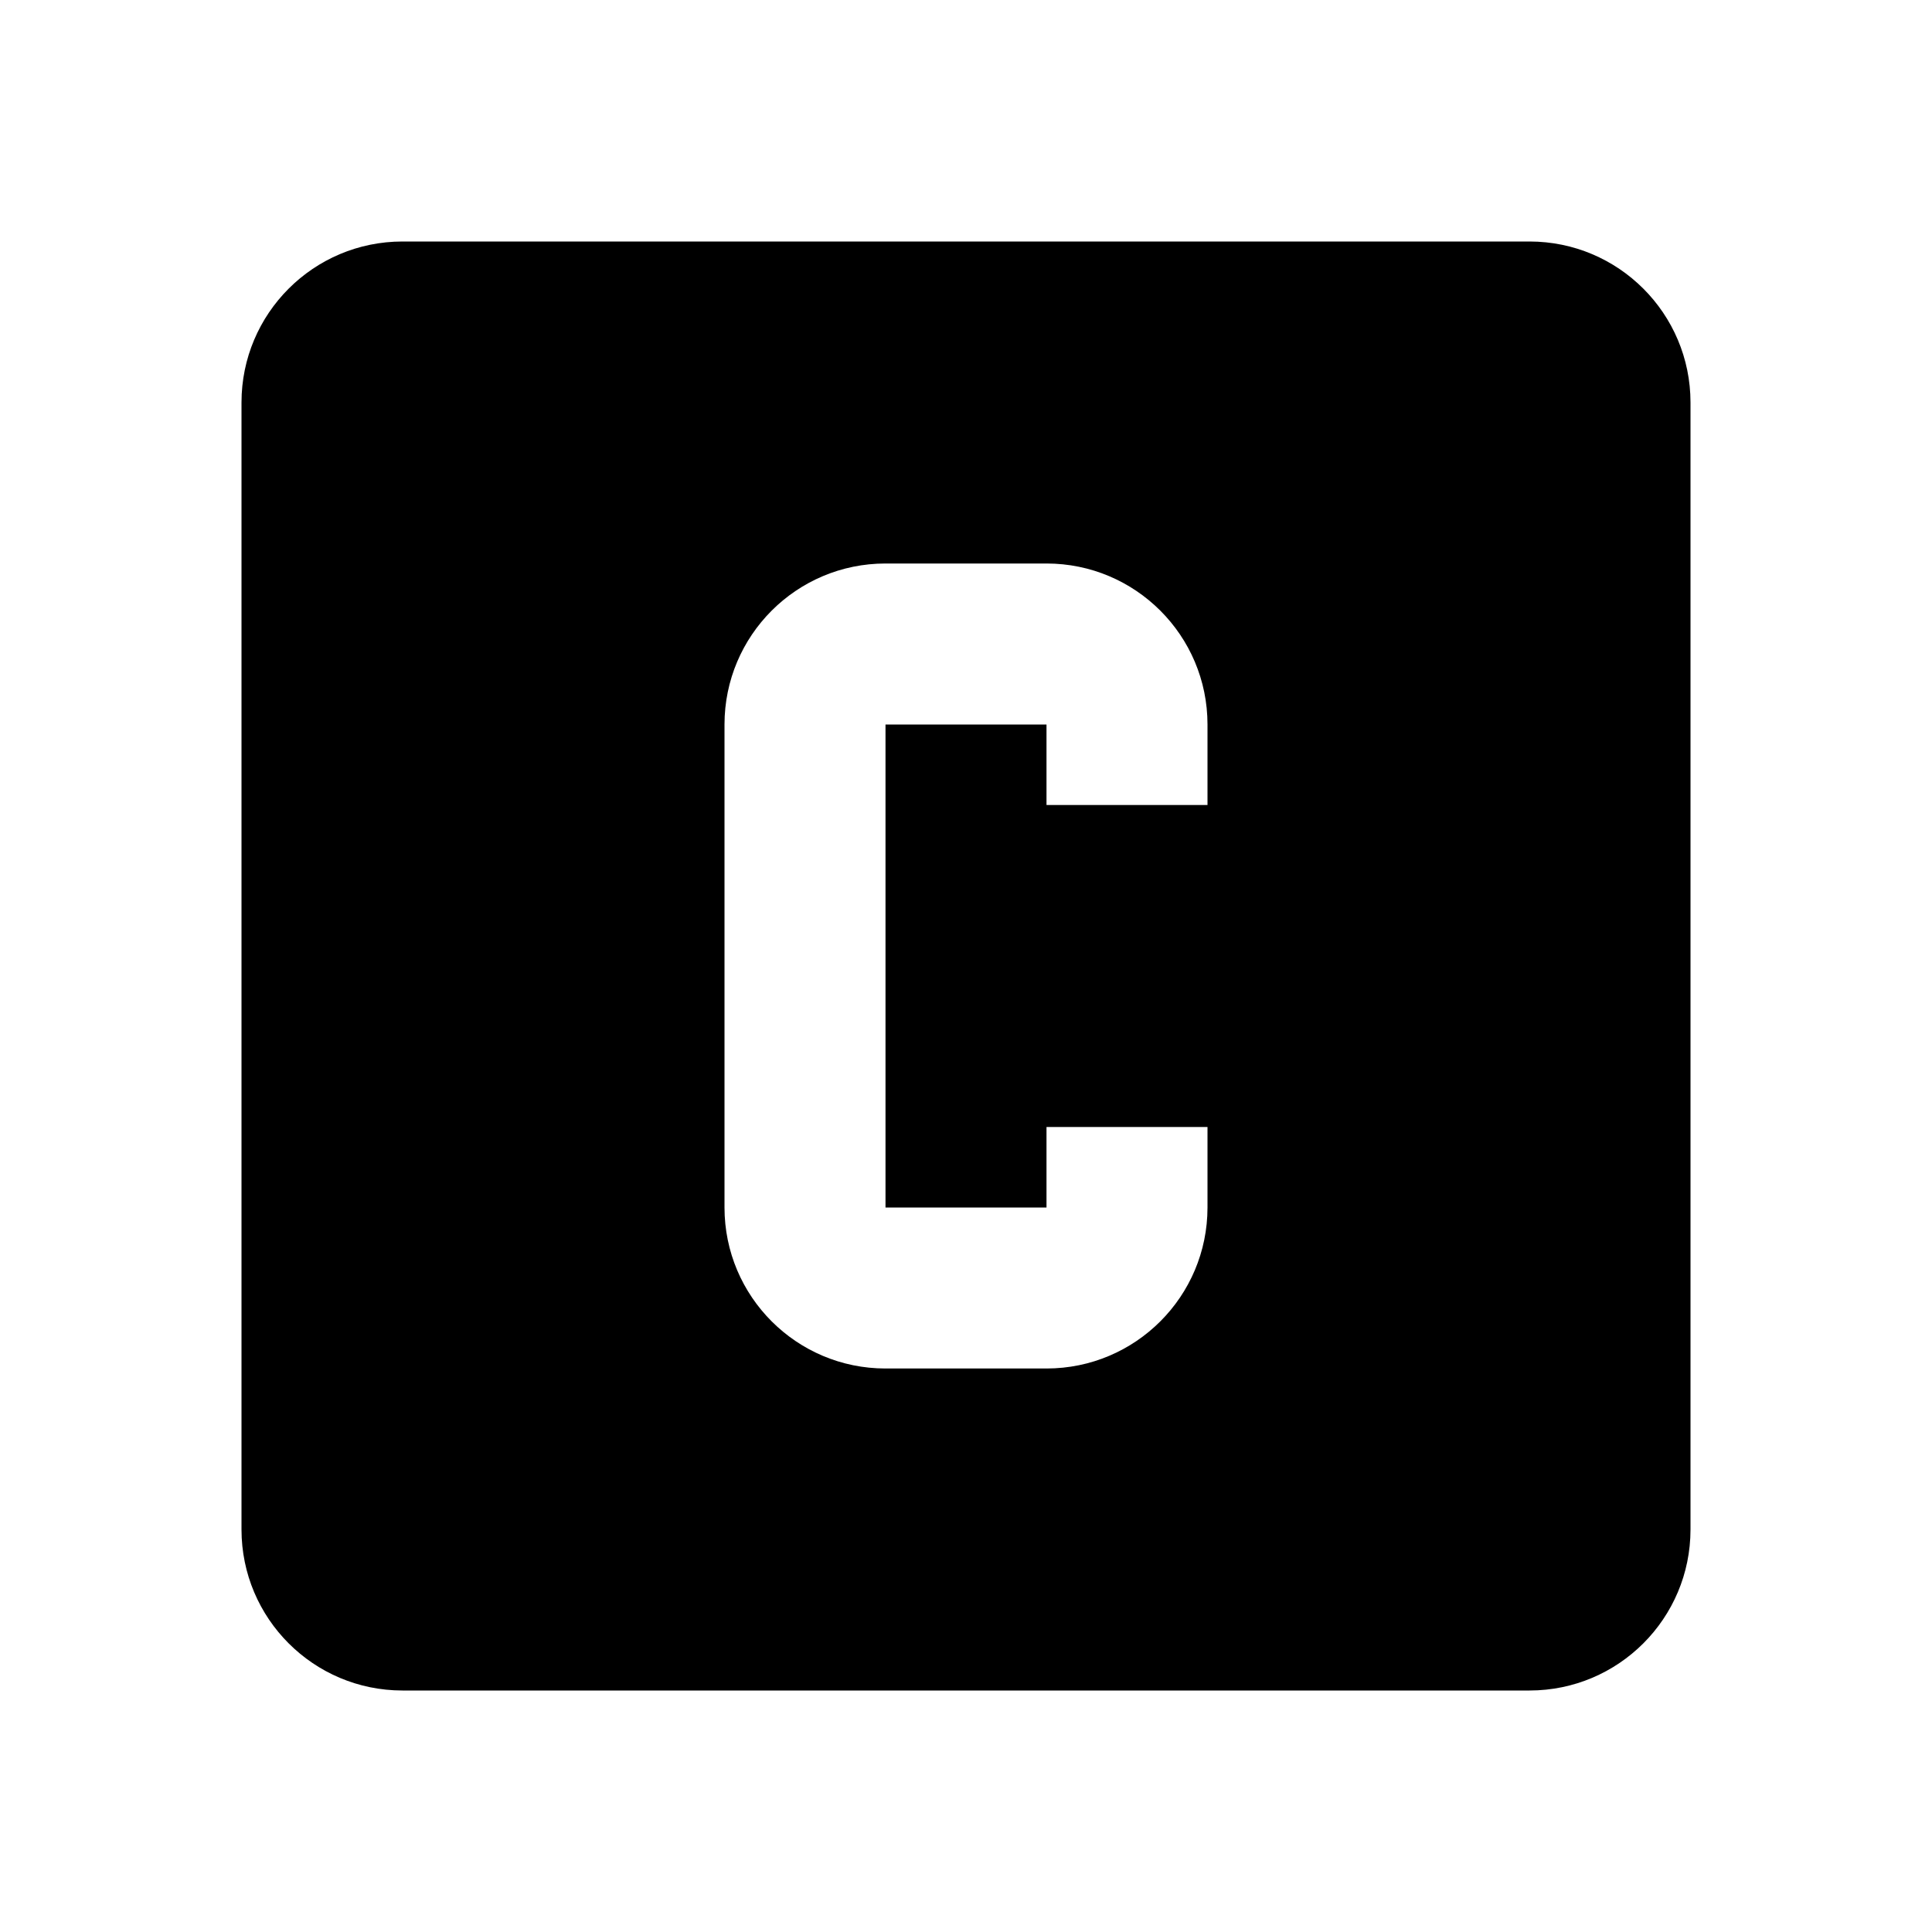
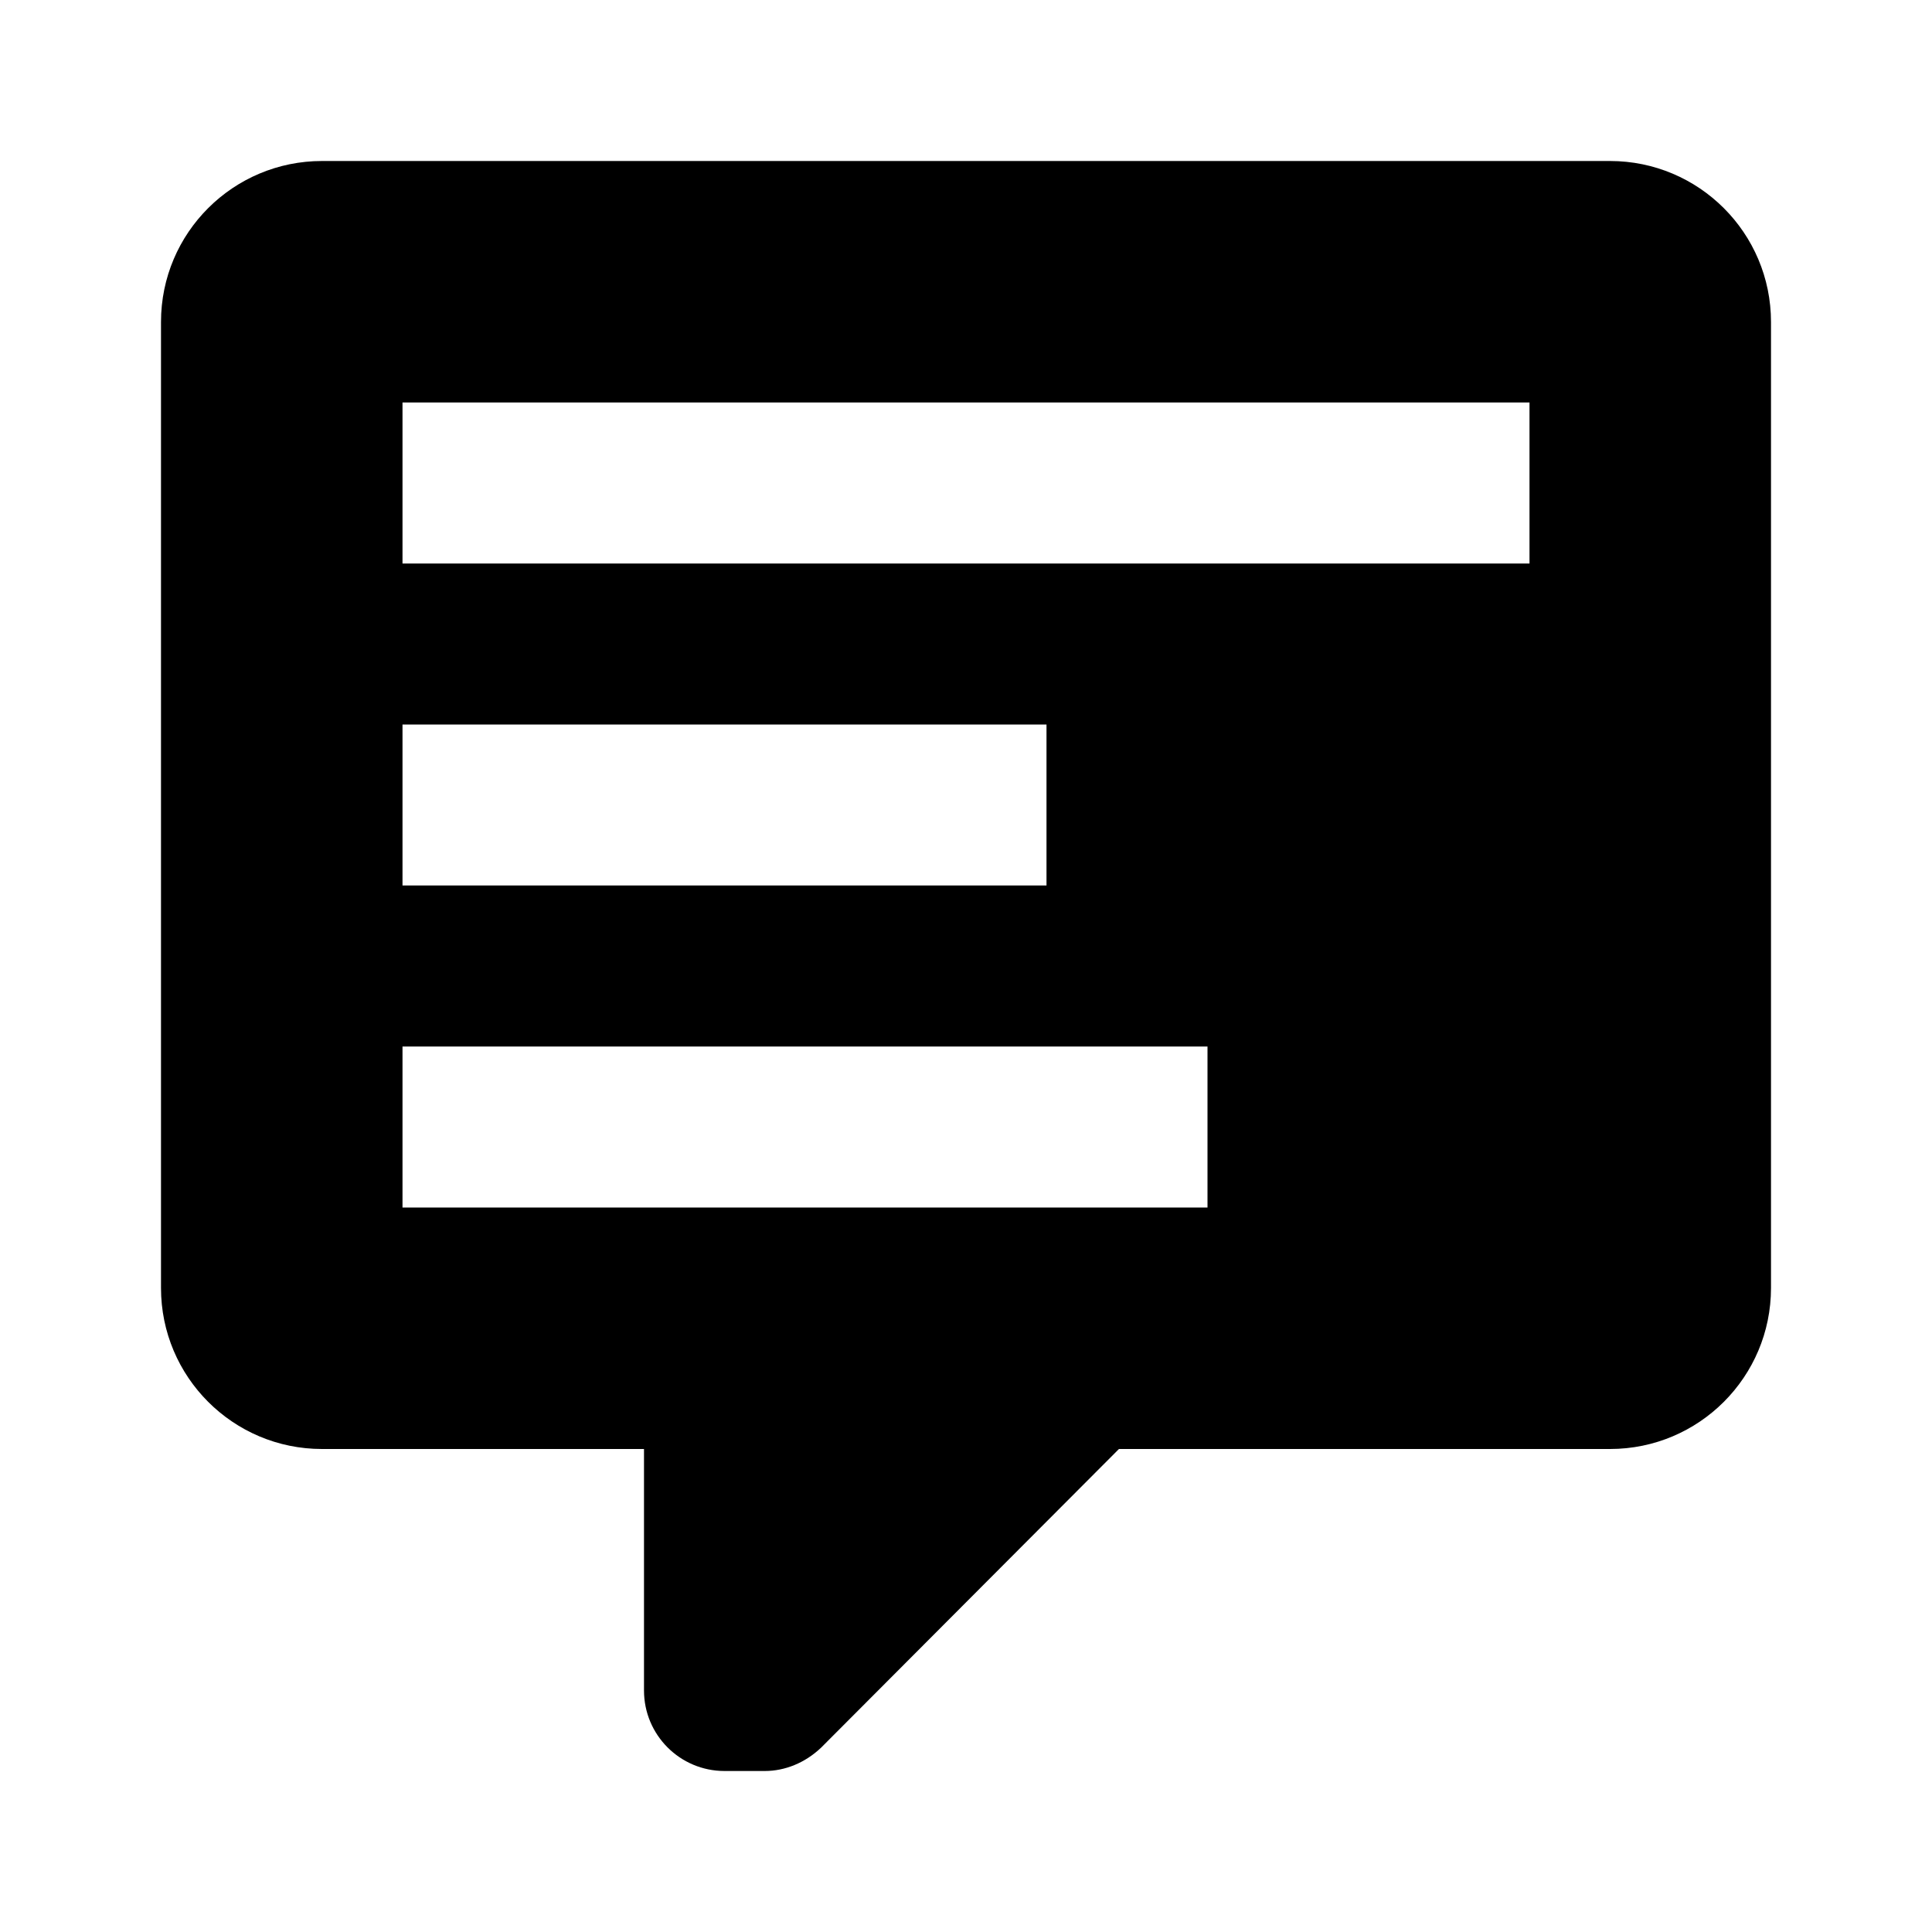
<svg xmlns="http://www.w3.org/2000/svg" version="1.1" width="24" height="24" viewBox="0 0 24 24">
-   <path d="M5,3H19A2,2 0 0,1 21,5V19A2,2 0 0,1 19,21H5A2,2 0 0,1 3,19V5A2,2 0 0,1 5,3M11,7A2,2 0 0,0 9,9V15A2,2 0 0,0 11,17H13A2,2 0 0,0 15,15V14H13V15H11V9H13V10H15V9A2,2 0 0,0 13,7H11Z" />
+   <path d="M9,22A1,1 0 0,1 8,21V18H4A2,2 0 0,1 2,16V4C2,2.89 2.9,2 4,2H20A2,2 0 0,1 22,4V16A2,2 0 0,1 20,18H13.9L10.2,21.71C10,21.9 9.75,22 9.5,22V22H9M5,5V7H19V5H5M5,9V11H13V9H5M5,13V15H15V13H5Z" />
</svg>
